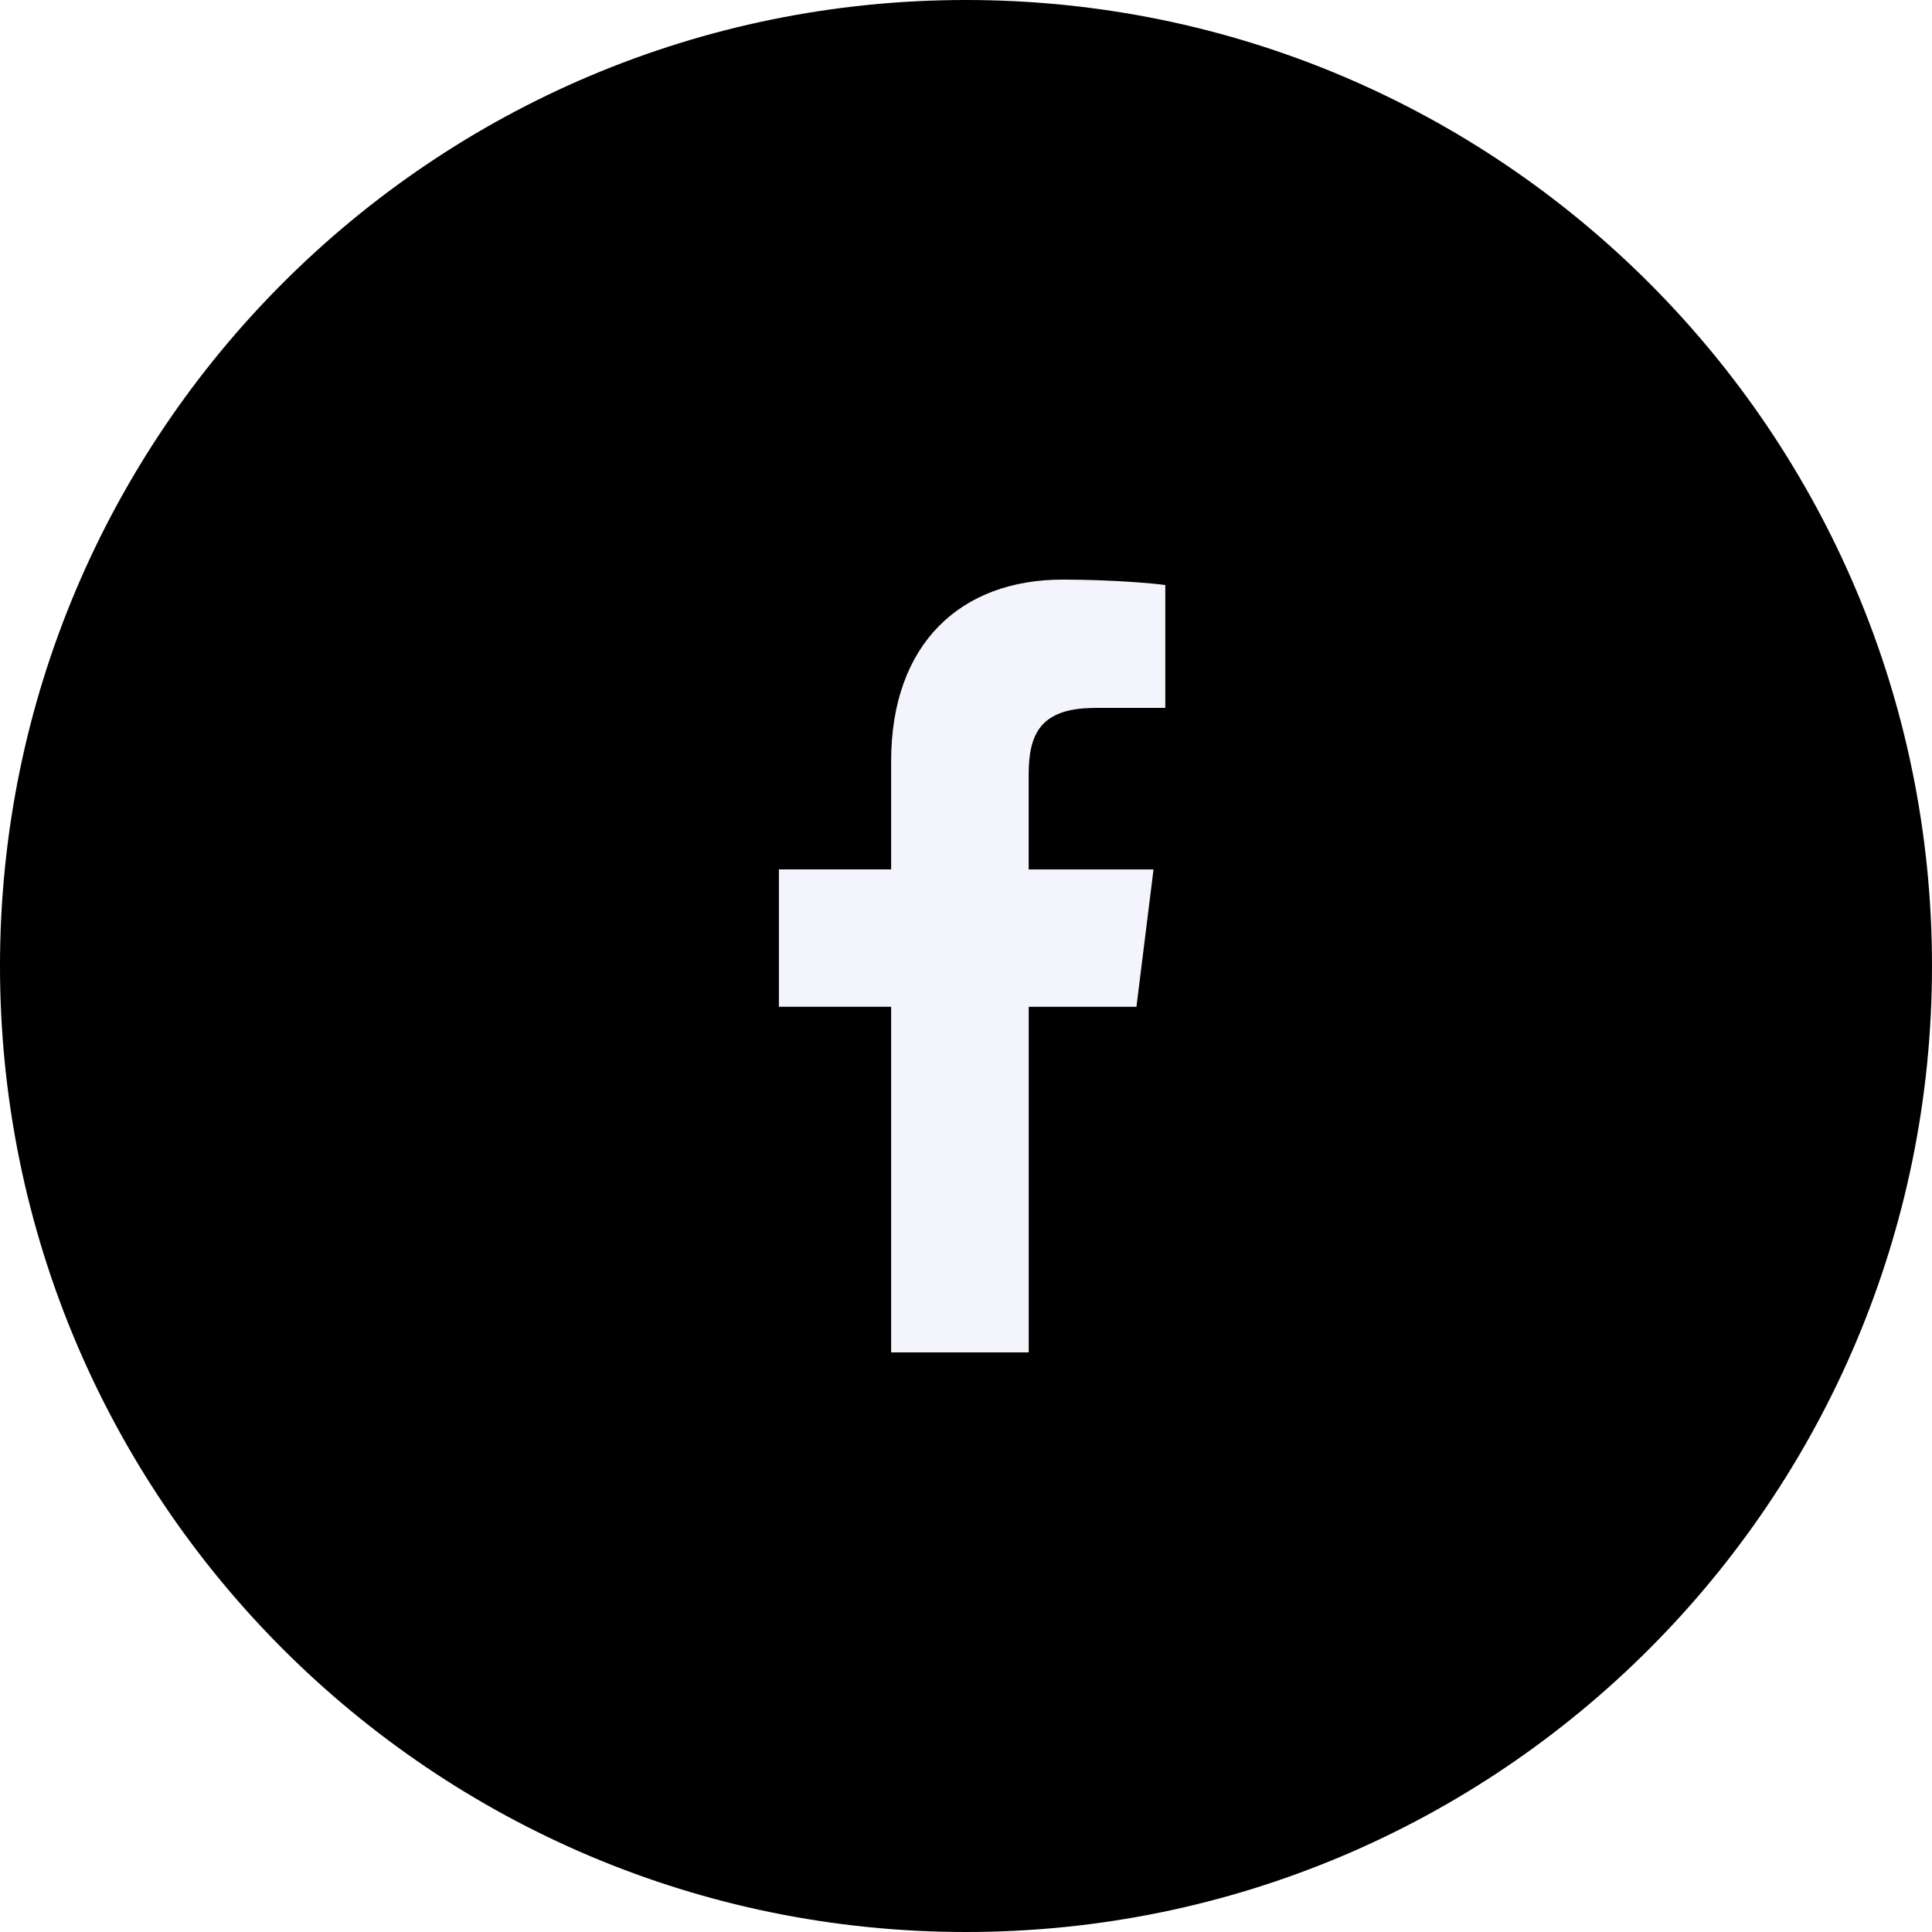
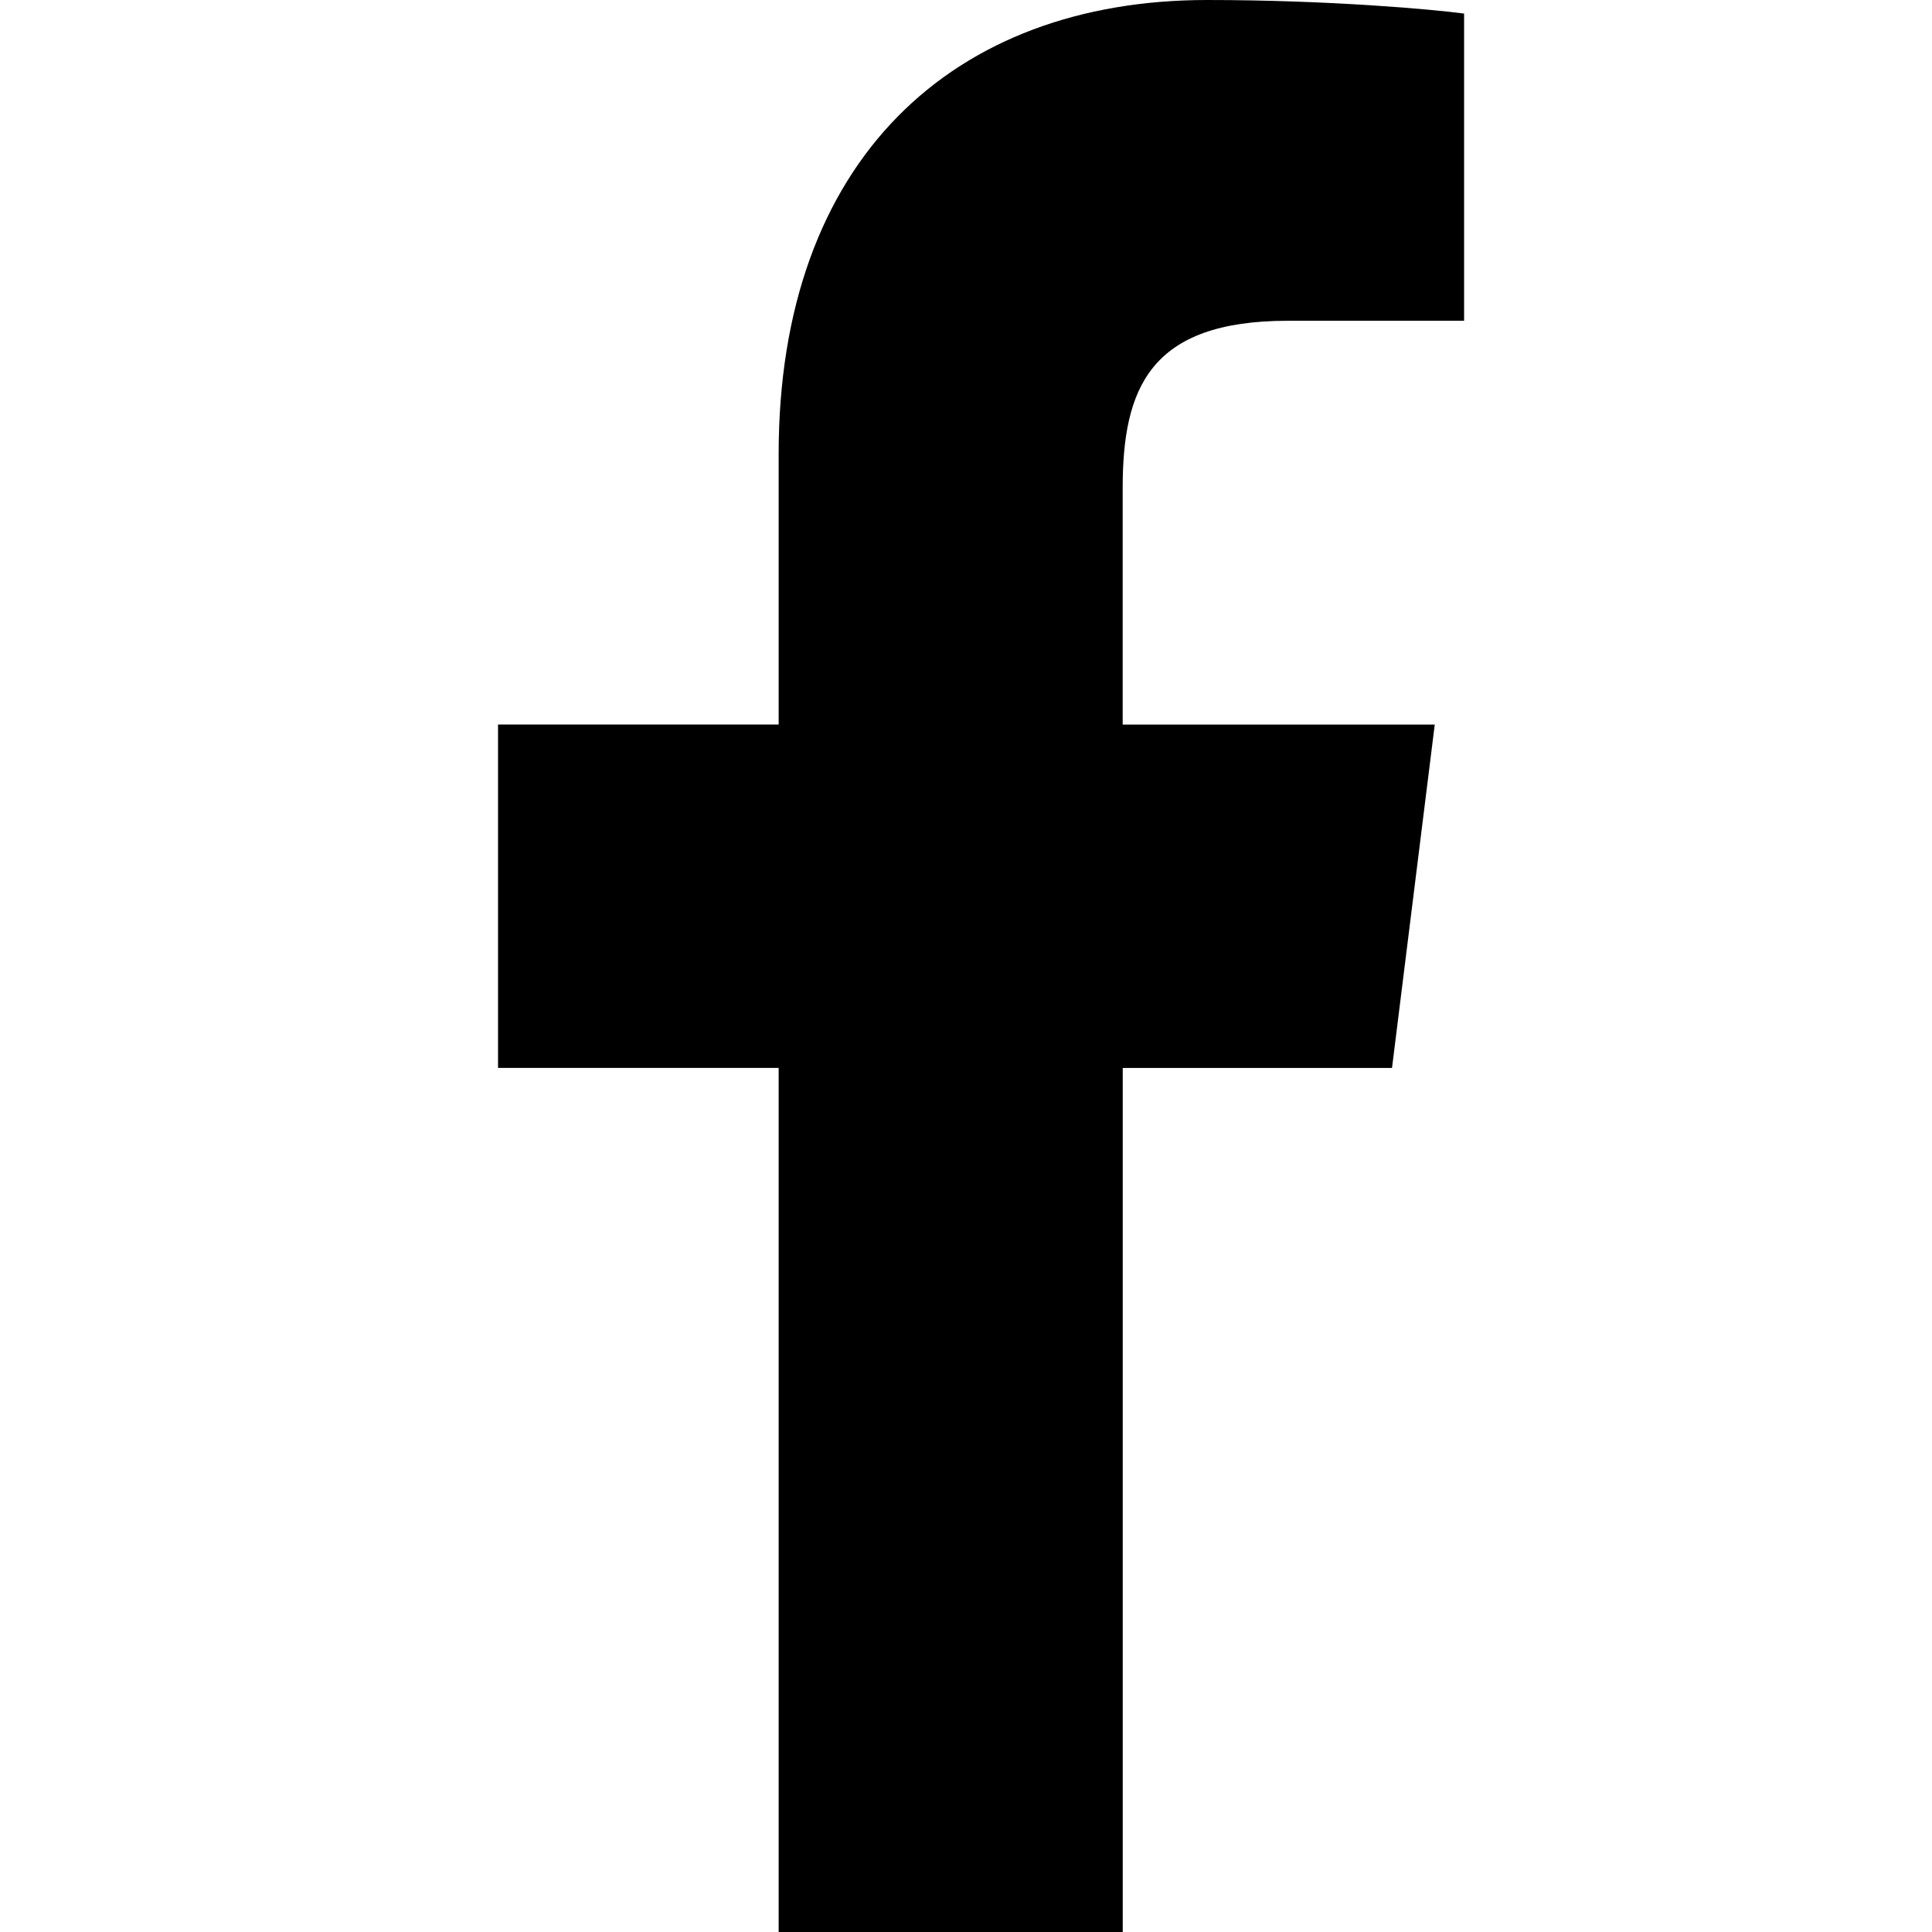
<svg xmlns="http://www.w3.org/2000/svg" version="1.1" width="32" height="32" viewBox="0 0 32 32">
-   <path fill="#000" d="M32 16c0 4.418-1.791 8.418-4.686 11.314s-6.895 4.686-11.314 4.686c-4.418 0-8.418-1.791-11.314-4.686s-4.686-6.895-4.686-11.314c0-4.418 1.791-8.418 4.686-11.314s6.895-4.686 11.314-4.686c4.418 0 8.418 1.791 11.314 4.686s4.686 6.895 4.686 11.314z" />
-   <path fill="#f4f4fd" d="M18.132 11.725h1.169v-2.035c-0.202-0.028-0.895-0.090-1.702-0.090-1.685 0-2.839 1.060-2.839 3.008v1.792h-1.859v2.275h1.859v5.725h2.279v-5.724h1.784l0.283-2.275h-2.068v-1.567c0-0.658 0.178-1.108 1.094-1.108z" />
+   <path d="M21.329 5.313h2.921v-5.088c-0.504-0.069-2.237-0.225-4.256-0.225-4.212 0-7.097 2.649-7.097 7.519v4.481h-4.648v5.688h4.648v14.312h5.699v-14.311h4.46l0.708-5.688h-5.169v-3.919c0.001-1.644 0.444-2.769 2.735-2.769z" />
</svg>
